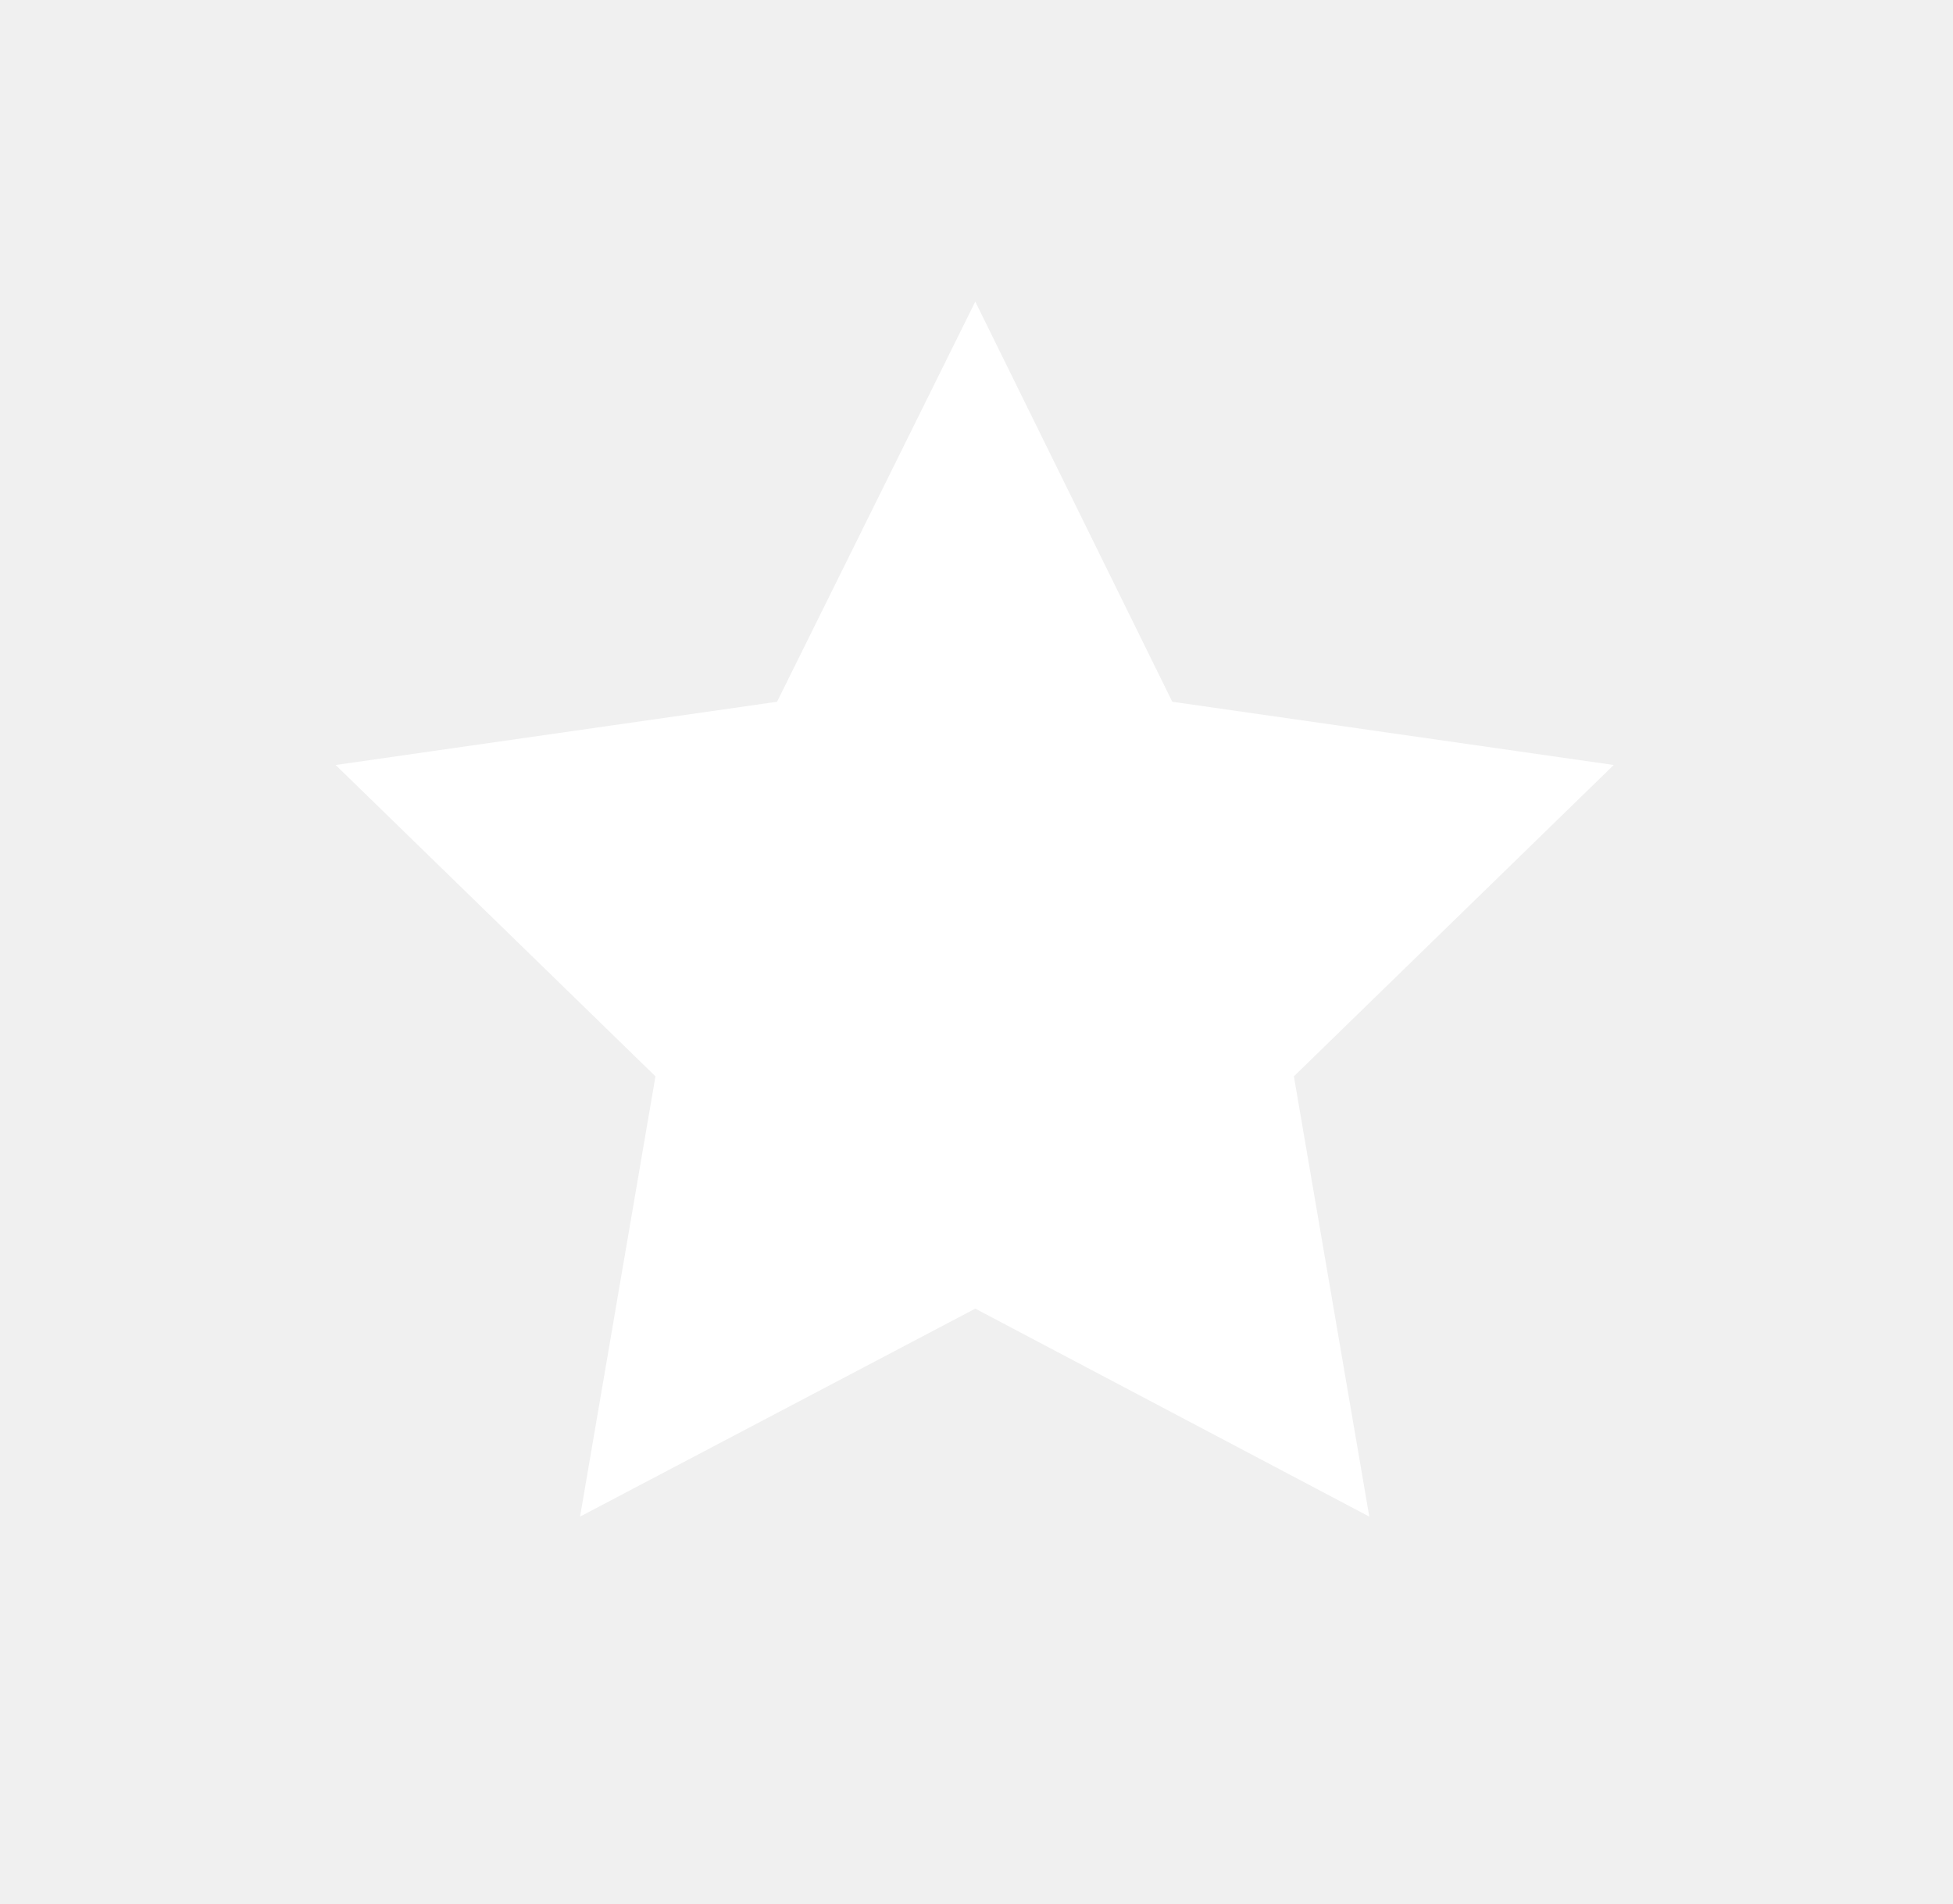
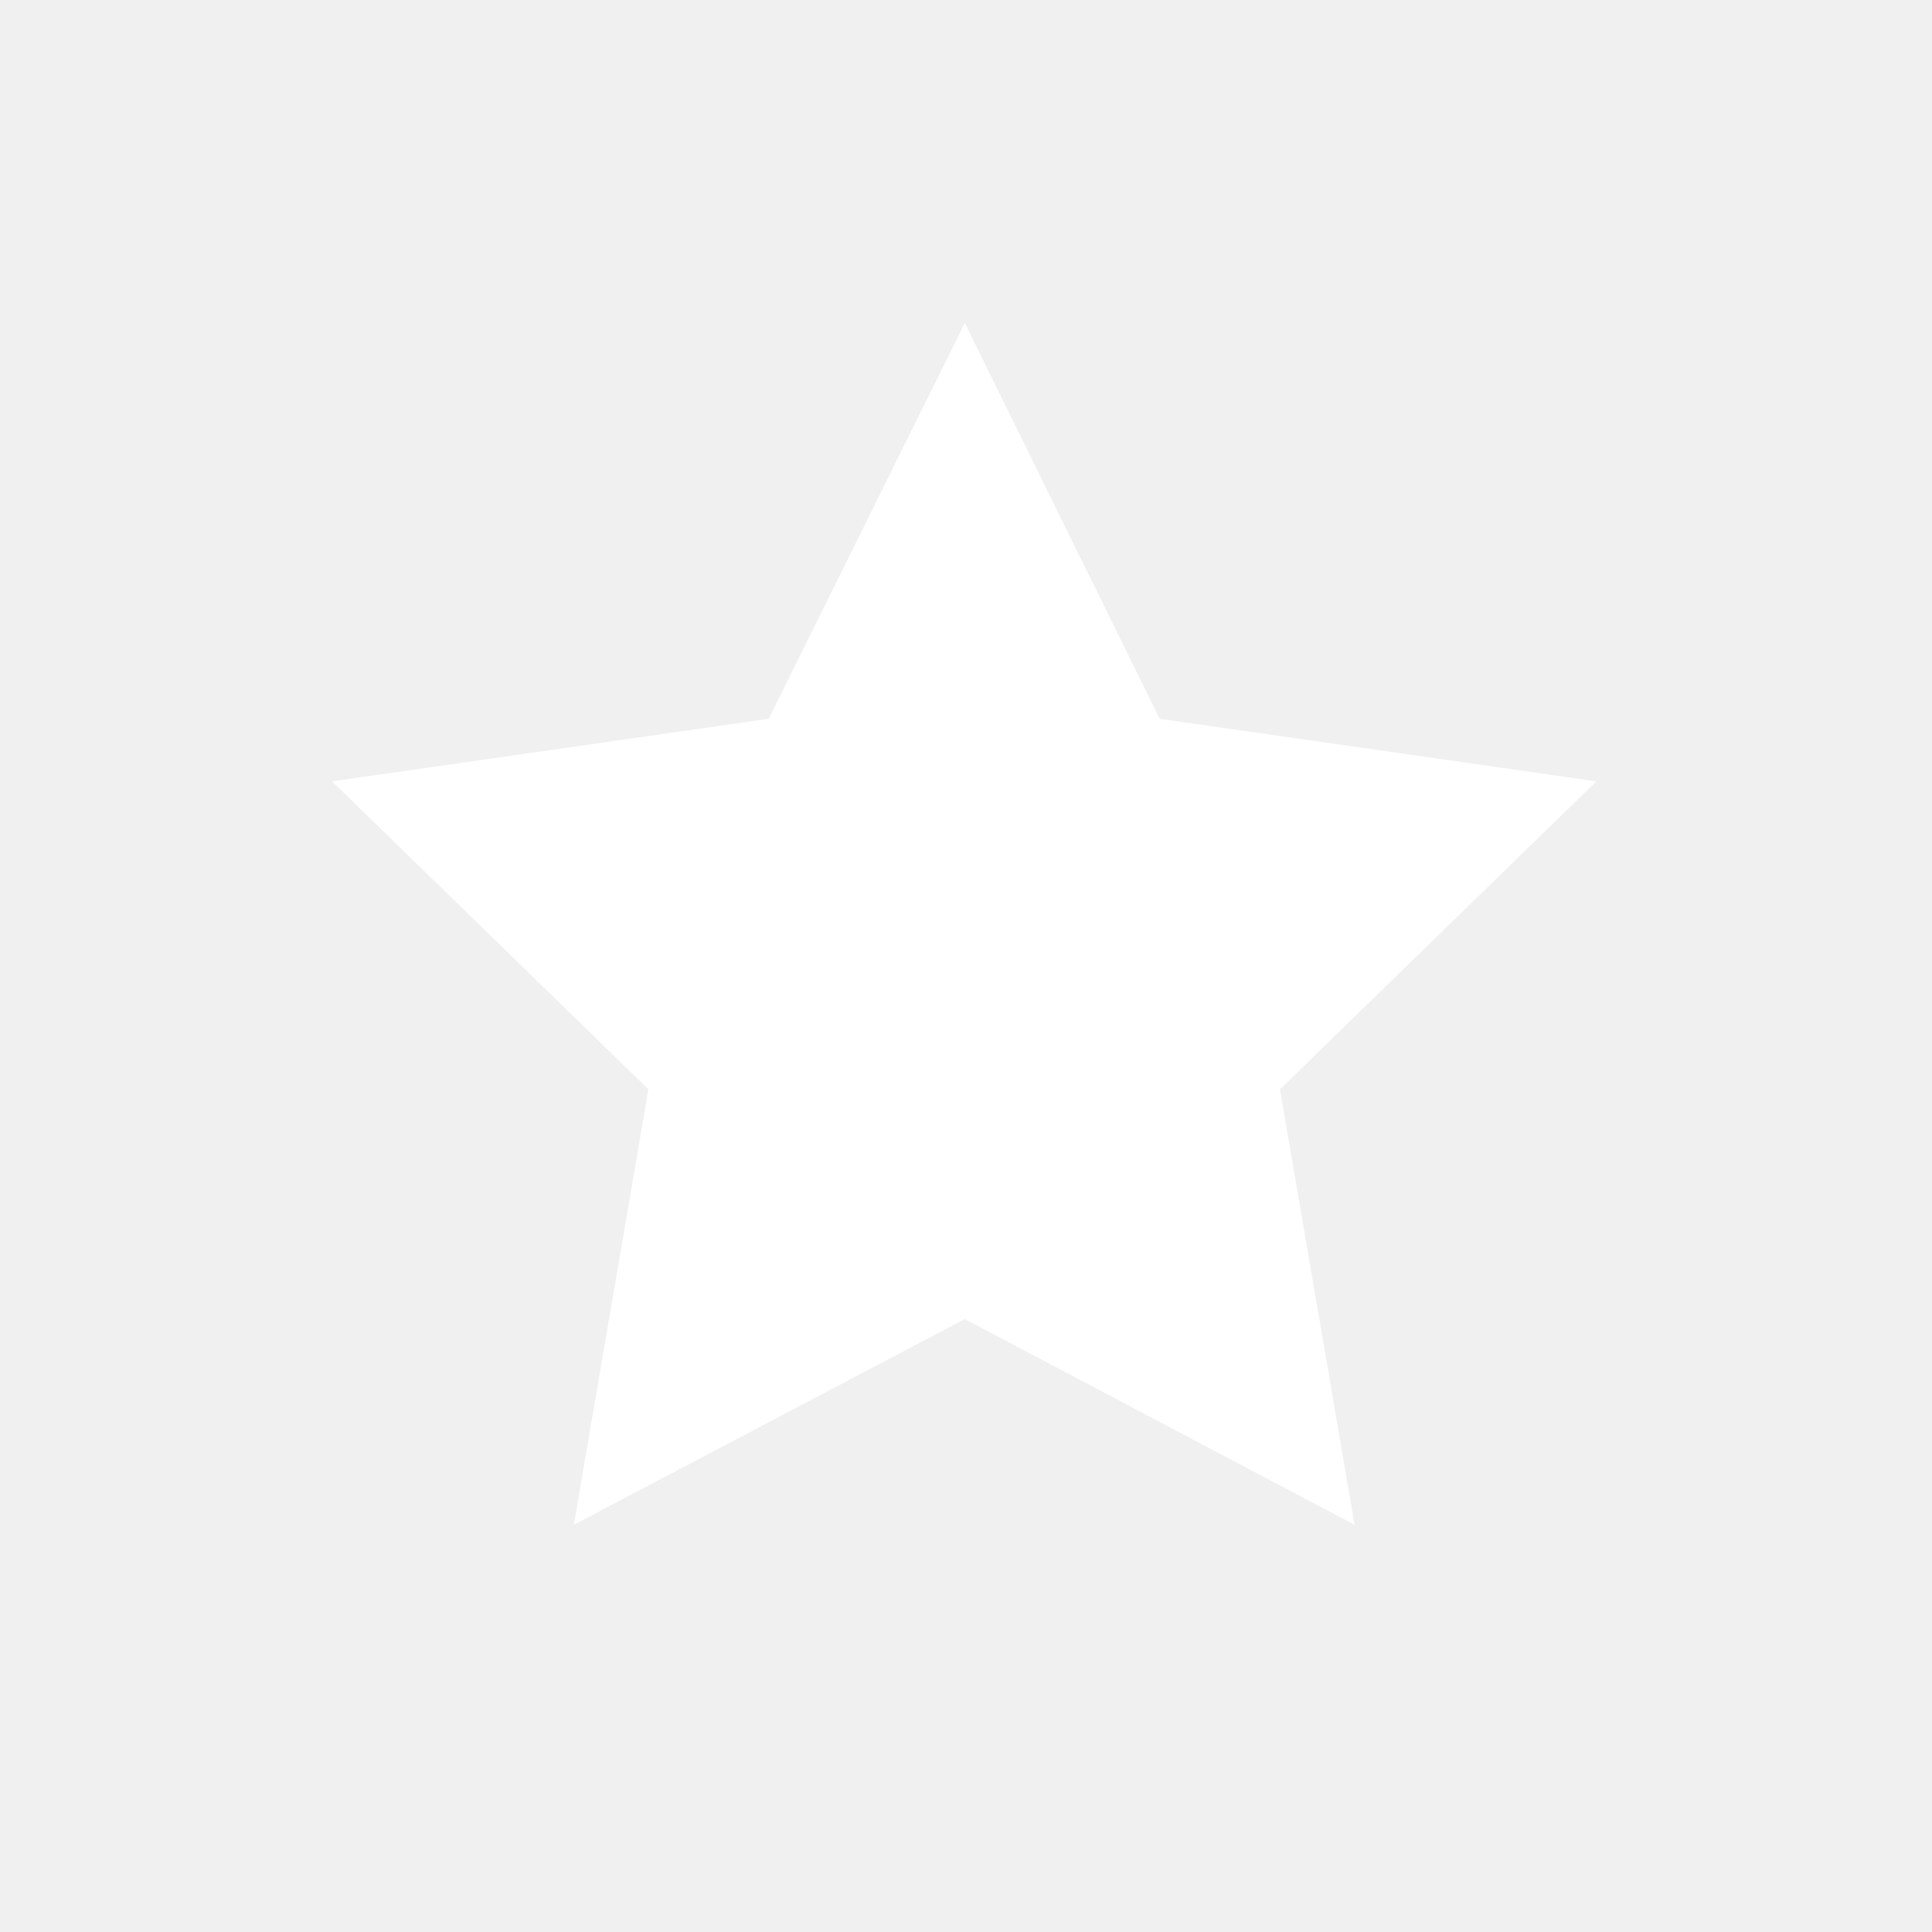
- <svg xmlns="http://www.w3.org/2000/svg" viewBox="0 0 16.06 15.65">
+ <svg xmlns="http://www.w3.org/2000/svg" height="25pt" width="25pt" viewBox="0 0 16.06 15.65">
  <defs>
    <style>.cls-1{fill:#fff;}</style>
  </defs>
  <g id="background">
    <polygon class="cls-1" points="8.02 2.48 9.64 5.77 13.27 6.29 10.64 8.85 11.26 12.47 8.02 10.76 4.77 12.47 5.39 8.85 2.76 6.29 6.39 5.77 8.02 2.48" />
  </g>
</svg>
